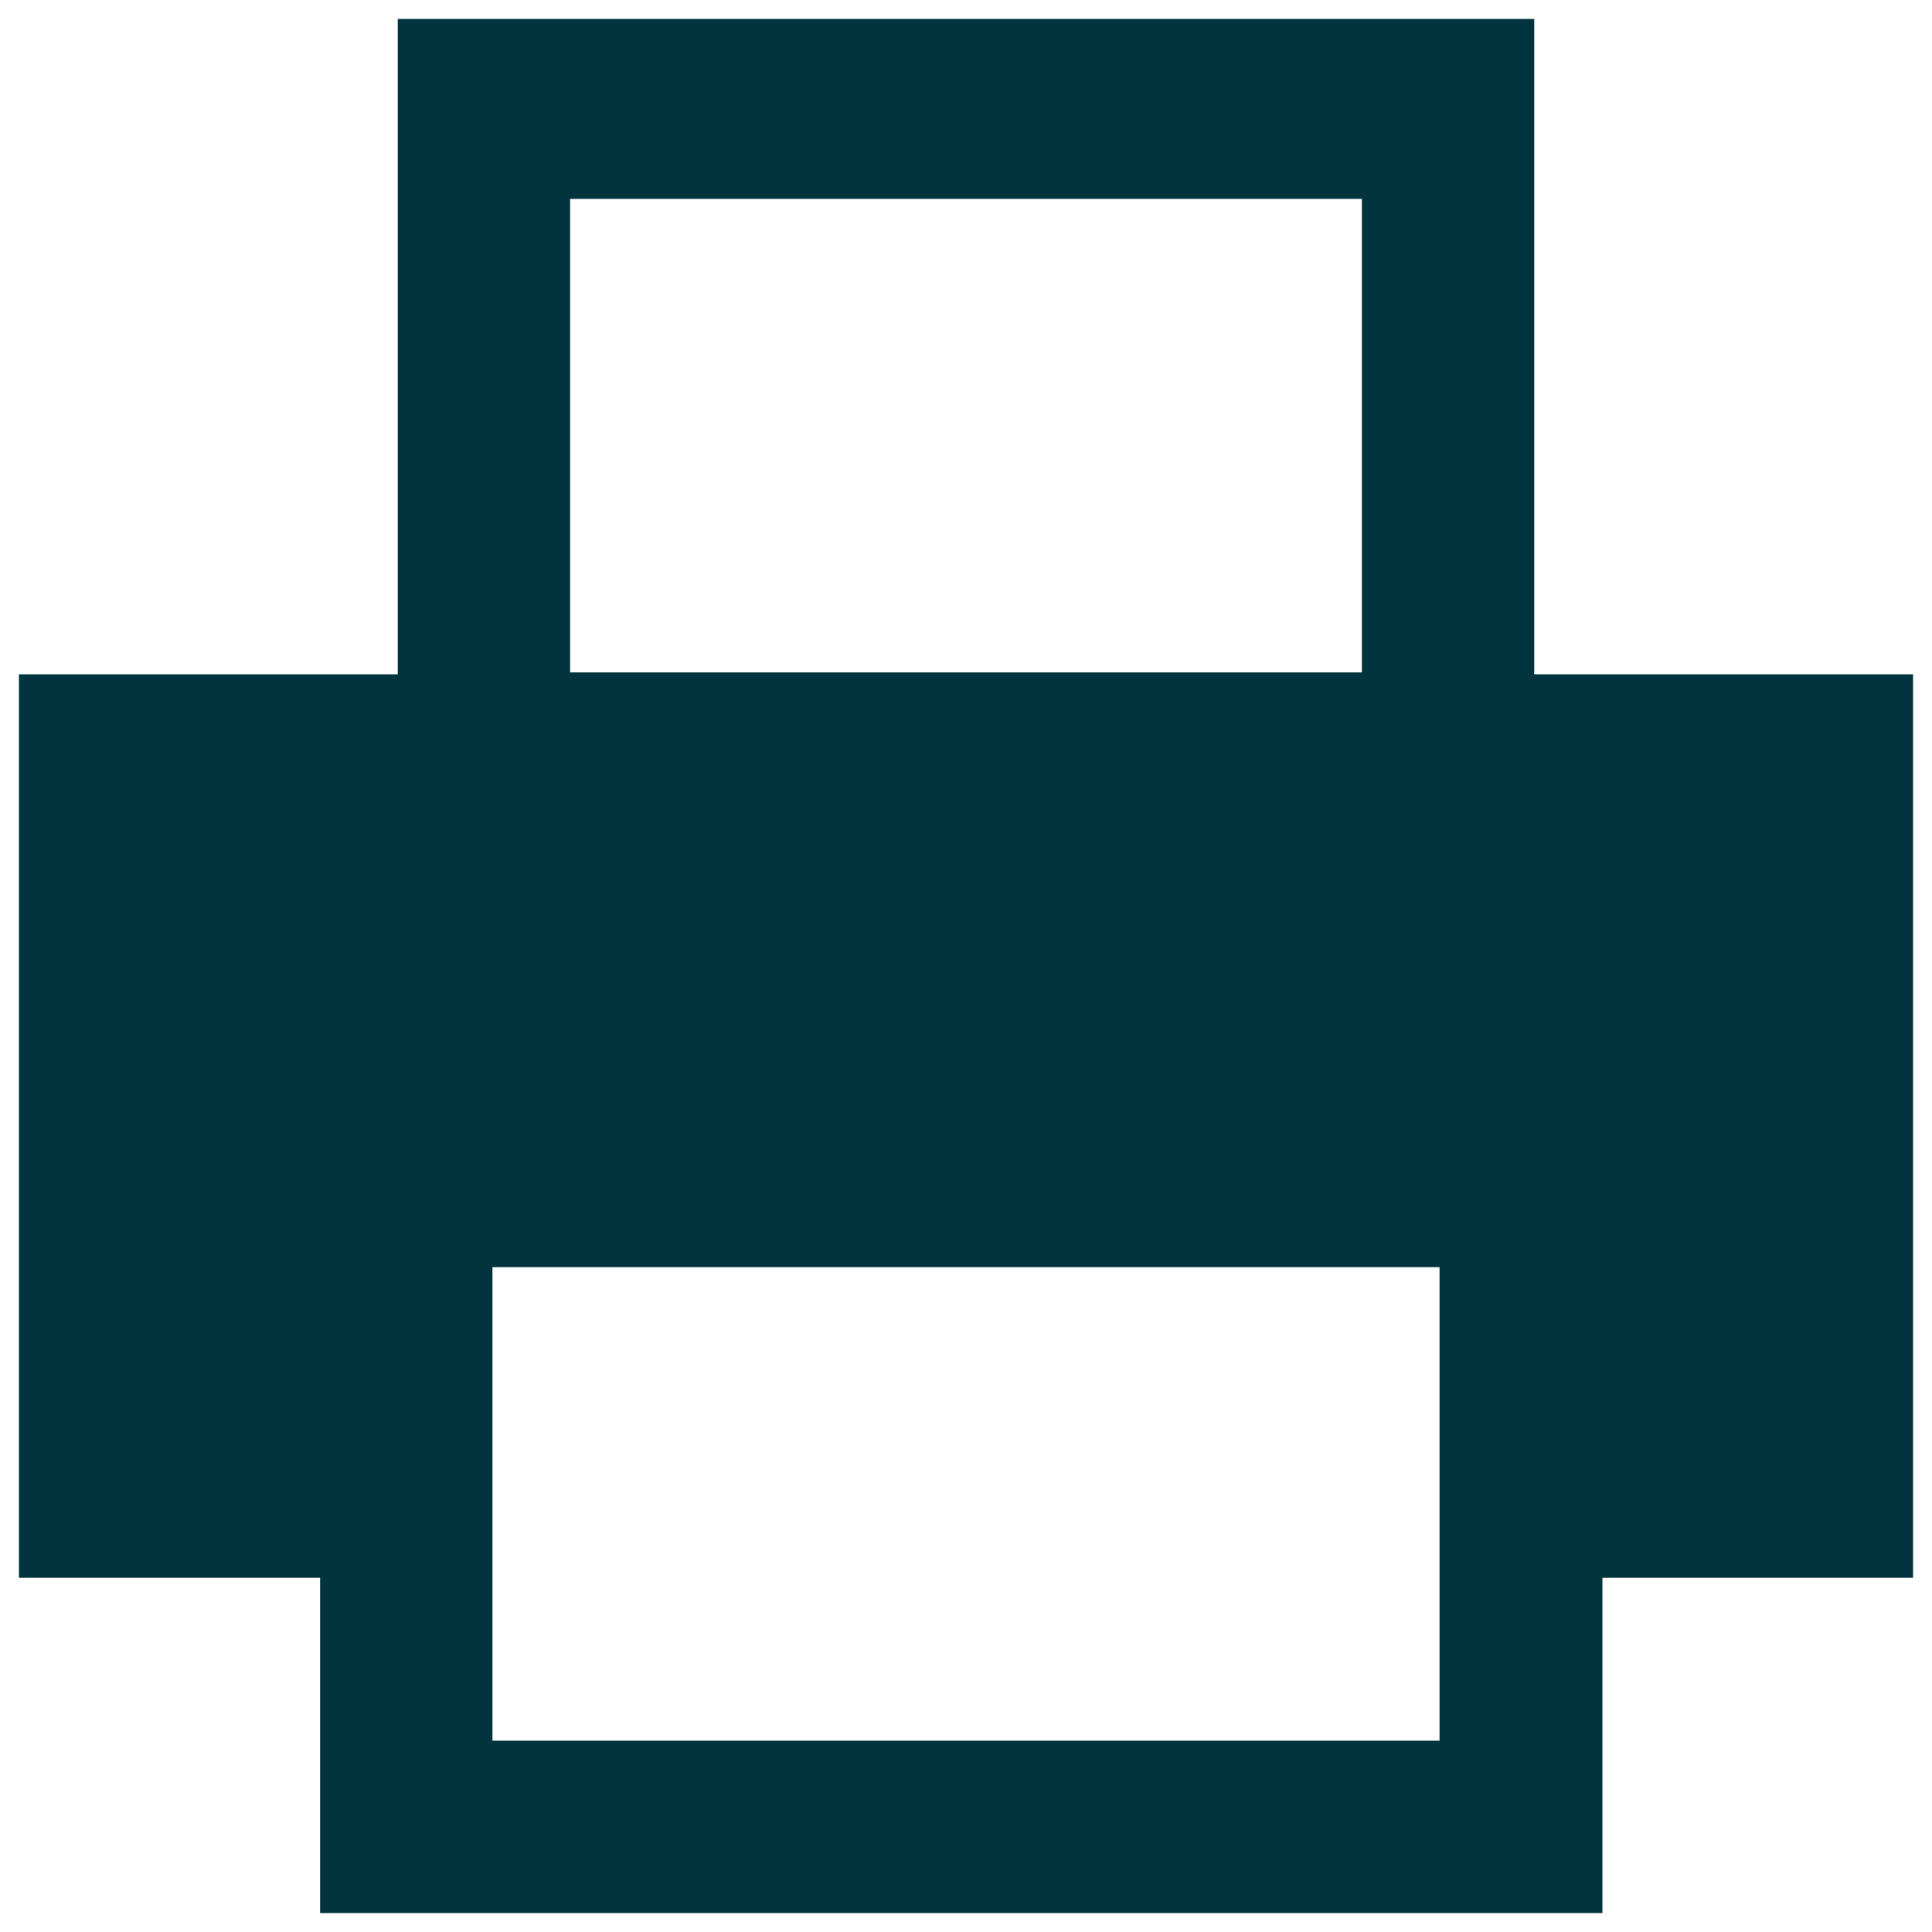
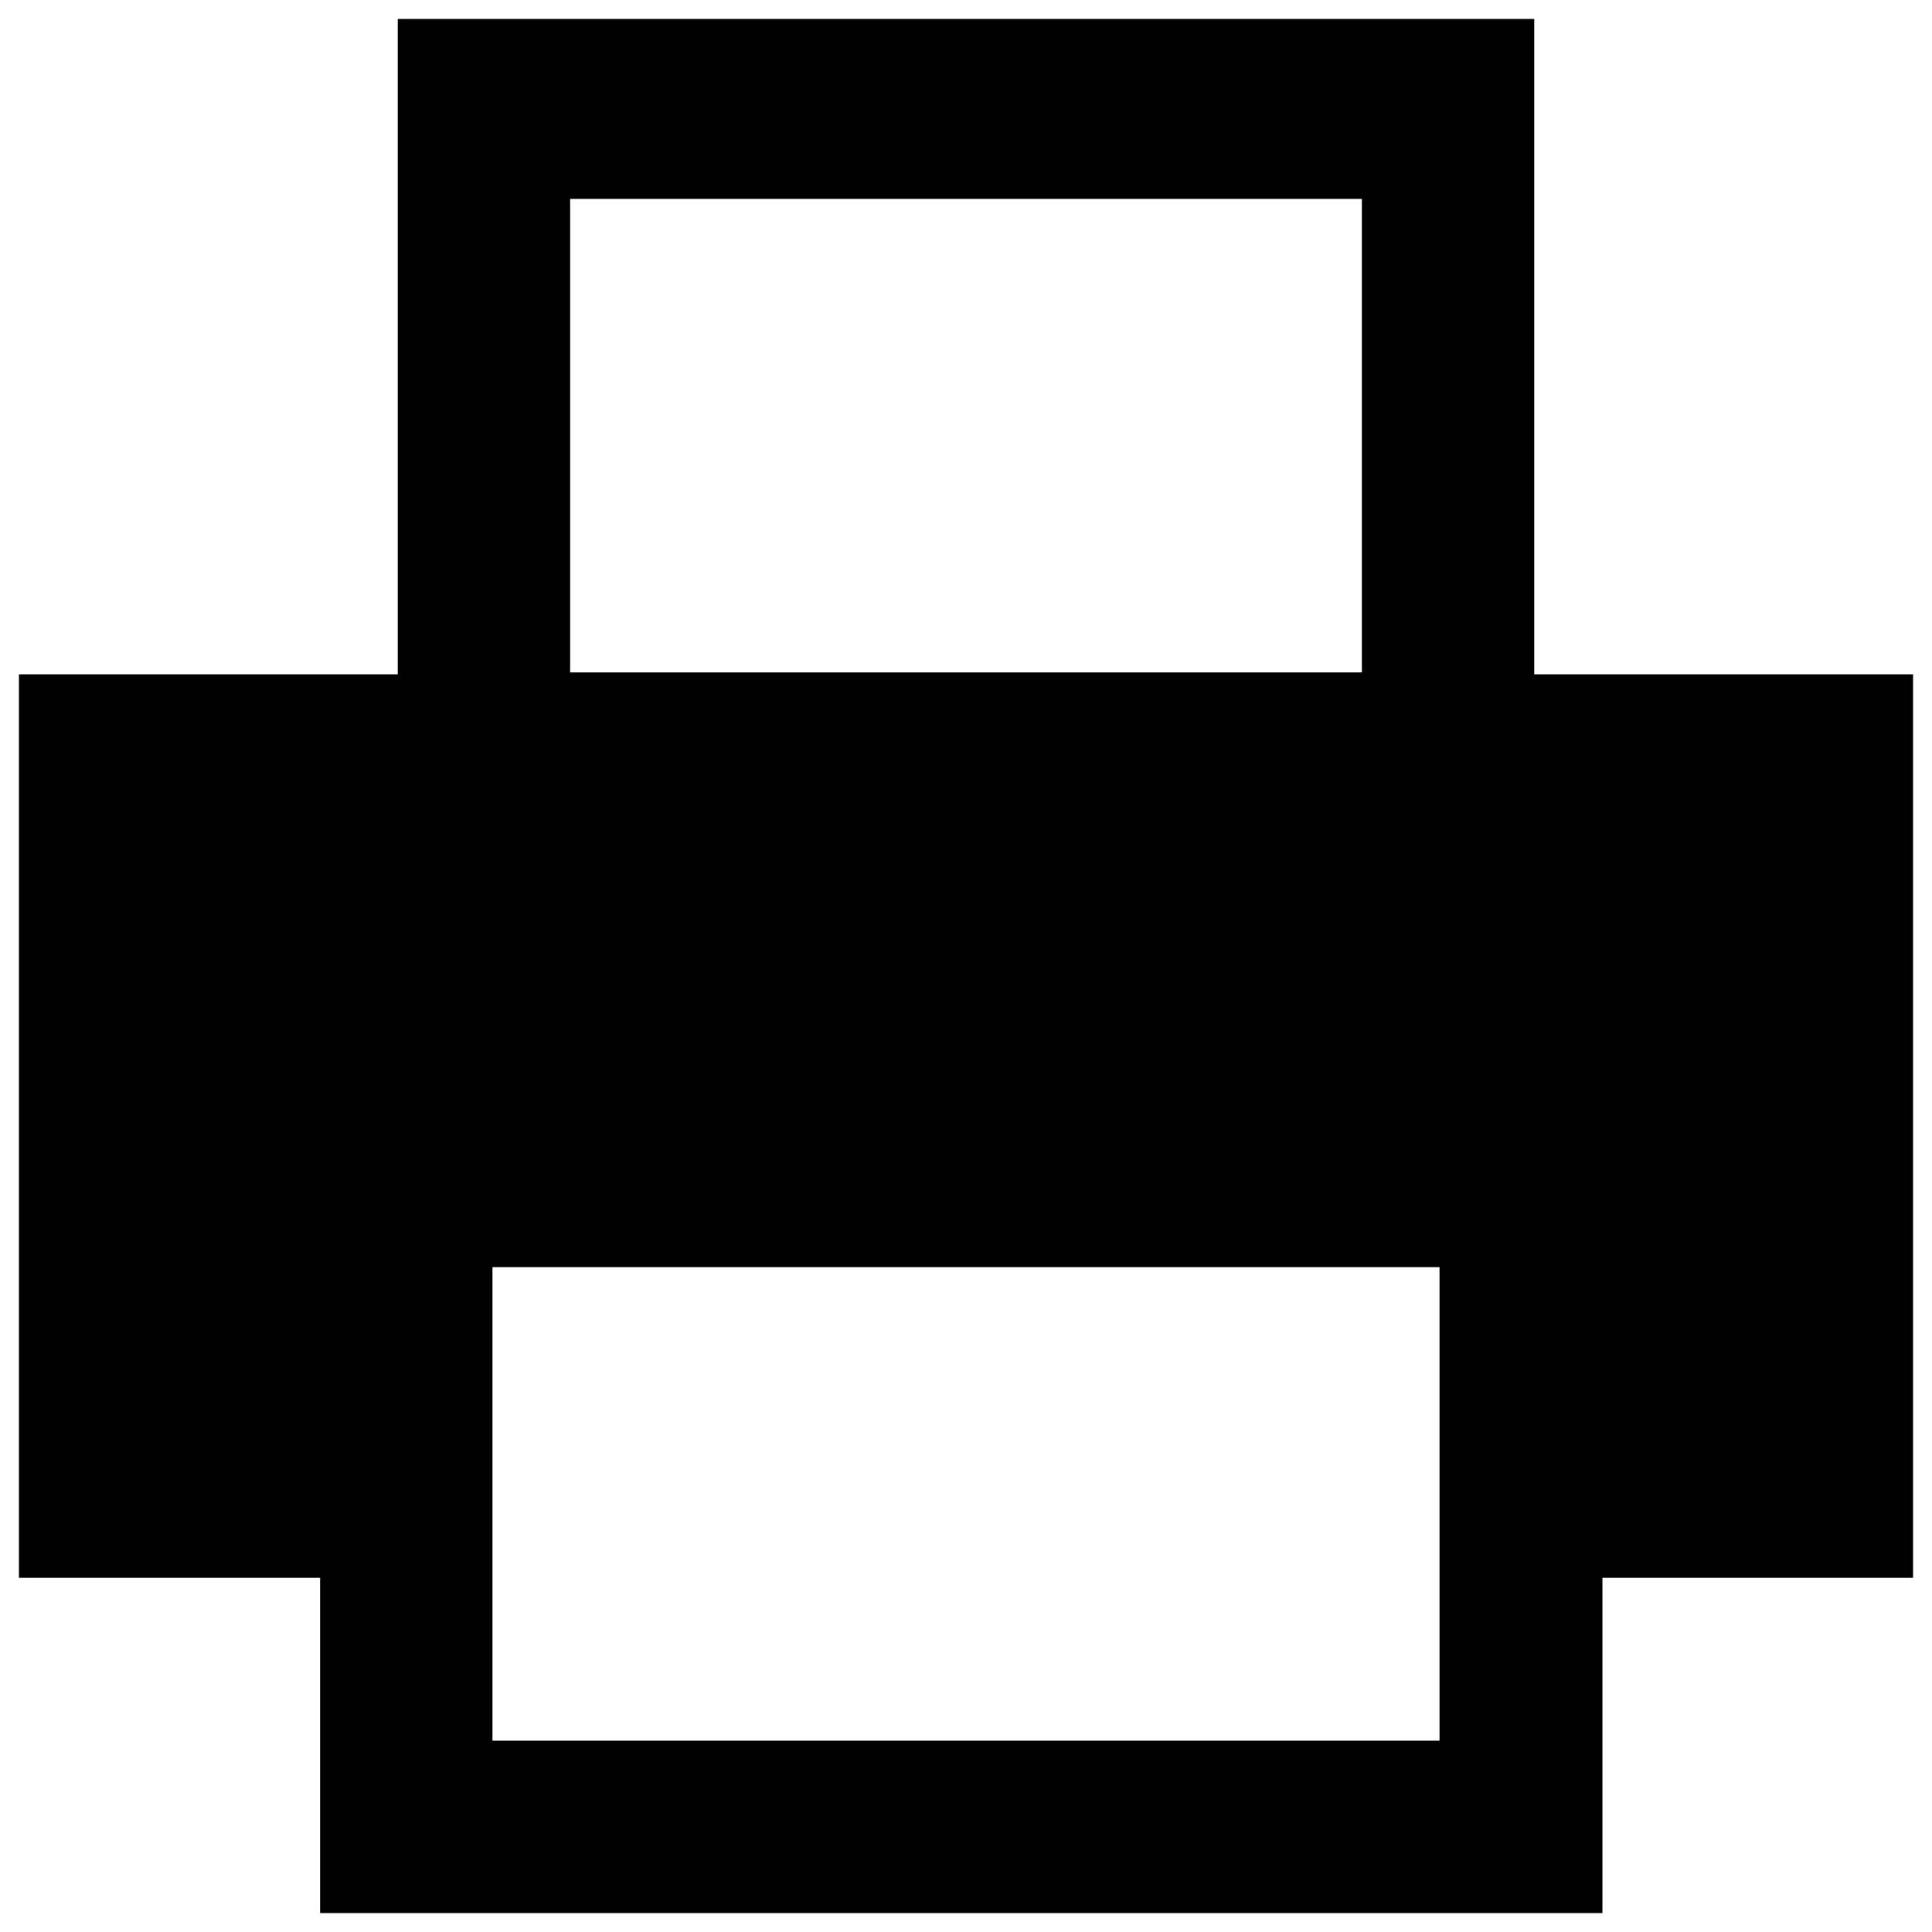
<svg xmlns="http://www.w3.org/2000/svg" version="1.1" id="Layer_1" x="0px" y="0px" viewBox="0 0 102 102" enable-background="new 0 0 102 102" xml:space="preserve">
-   <path fill="#02343F" d="M81,35.6V1H21v34.6H1v47.7h15.9V101h67.7V83.3H101V35.6H81z M30.1,10.5h41.8v25H30.1V10.5z M76,91.9H26v-25  h50V91.9z" />
+   <path fill="@colorDarkBlueHover" d="M81,35.6V1H21v34.6H1v47.7h15.9V101h67.7V83.3H101V35.6H81z M30.1,10.5h41.8v25H30.1V10.5z M76,91.9H26v-25  h50V91.9z" />
</svg>
